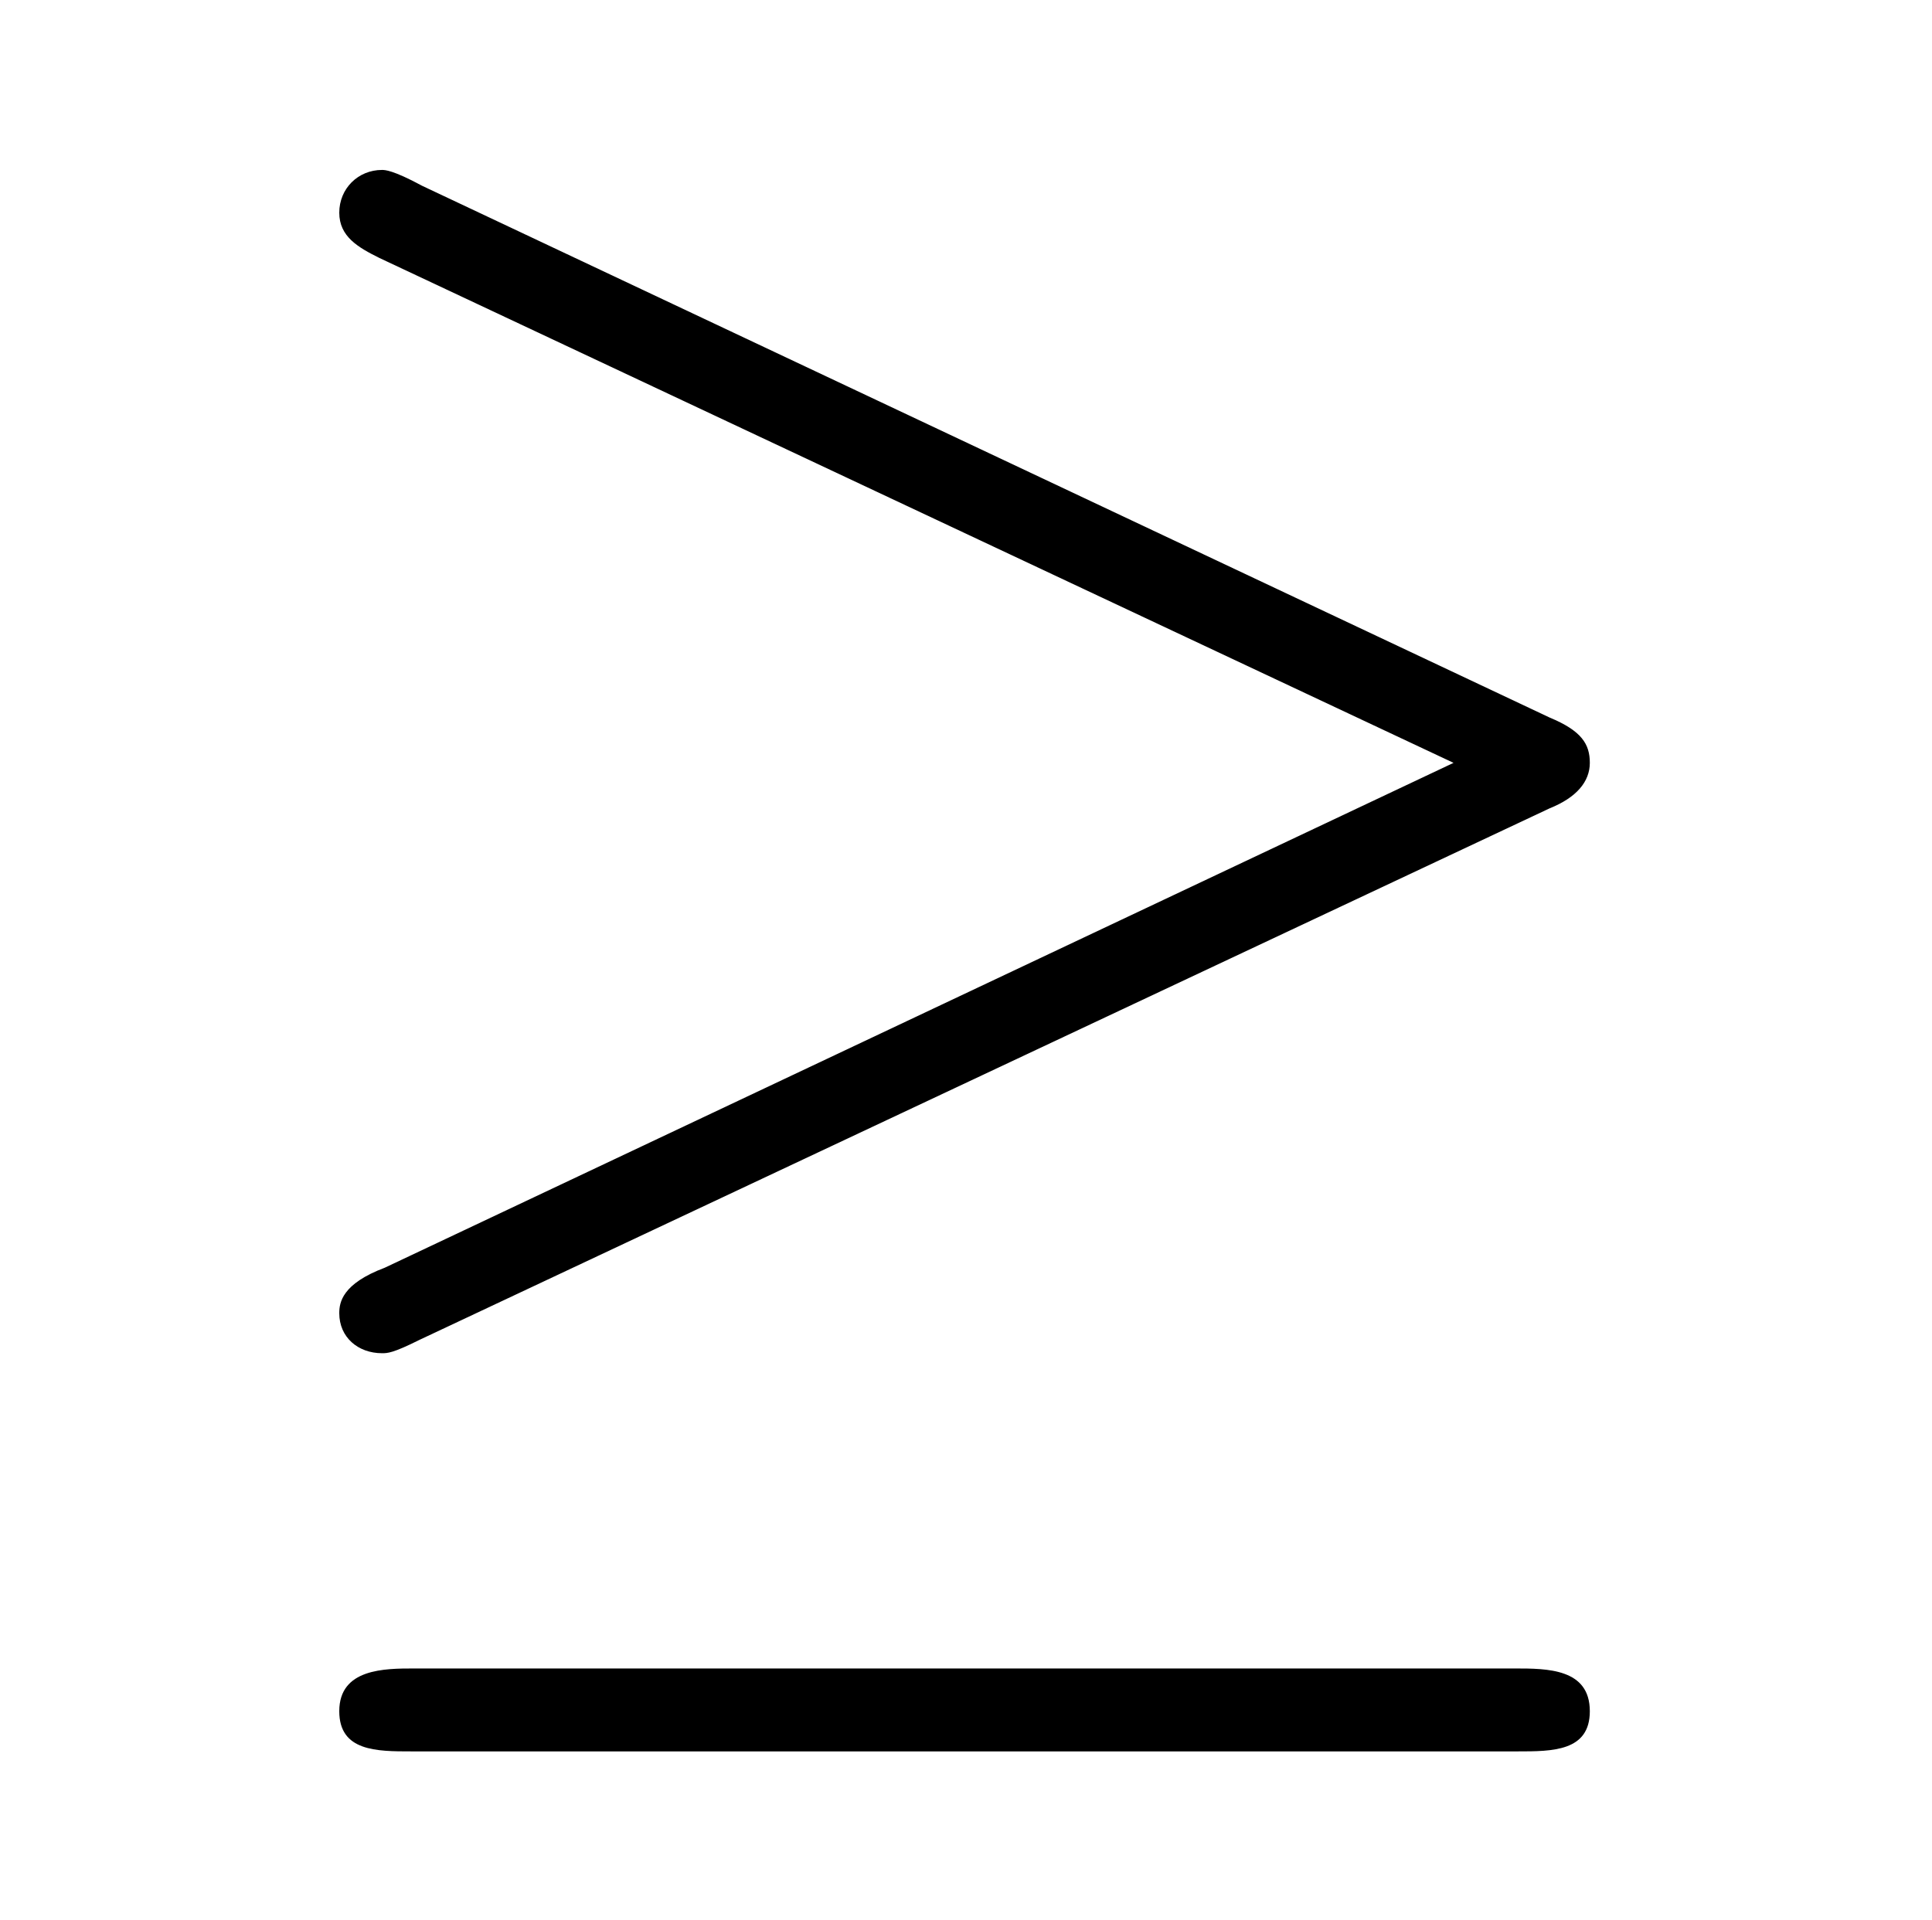
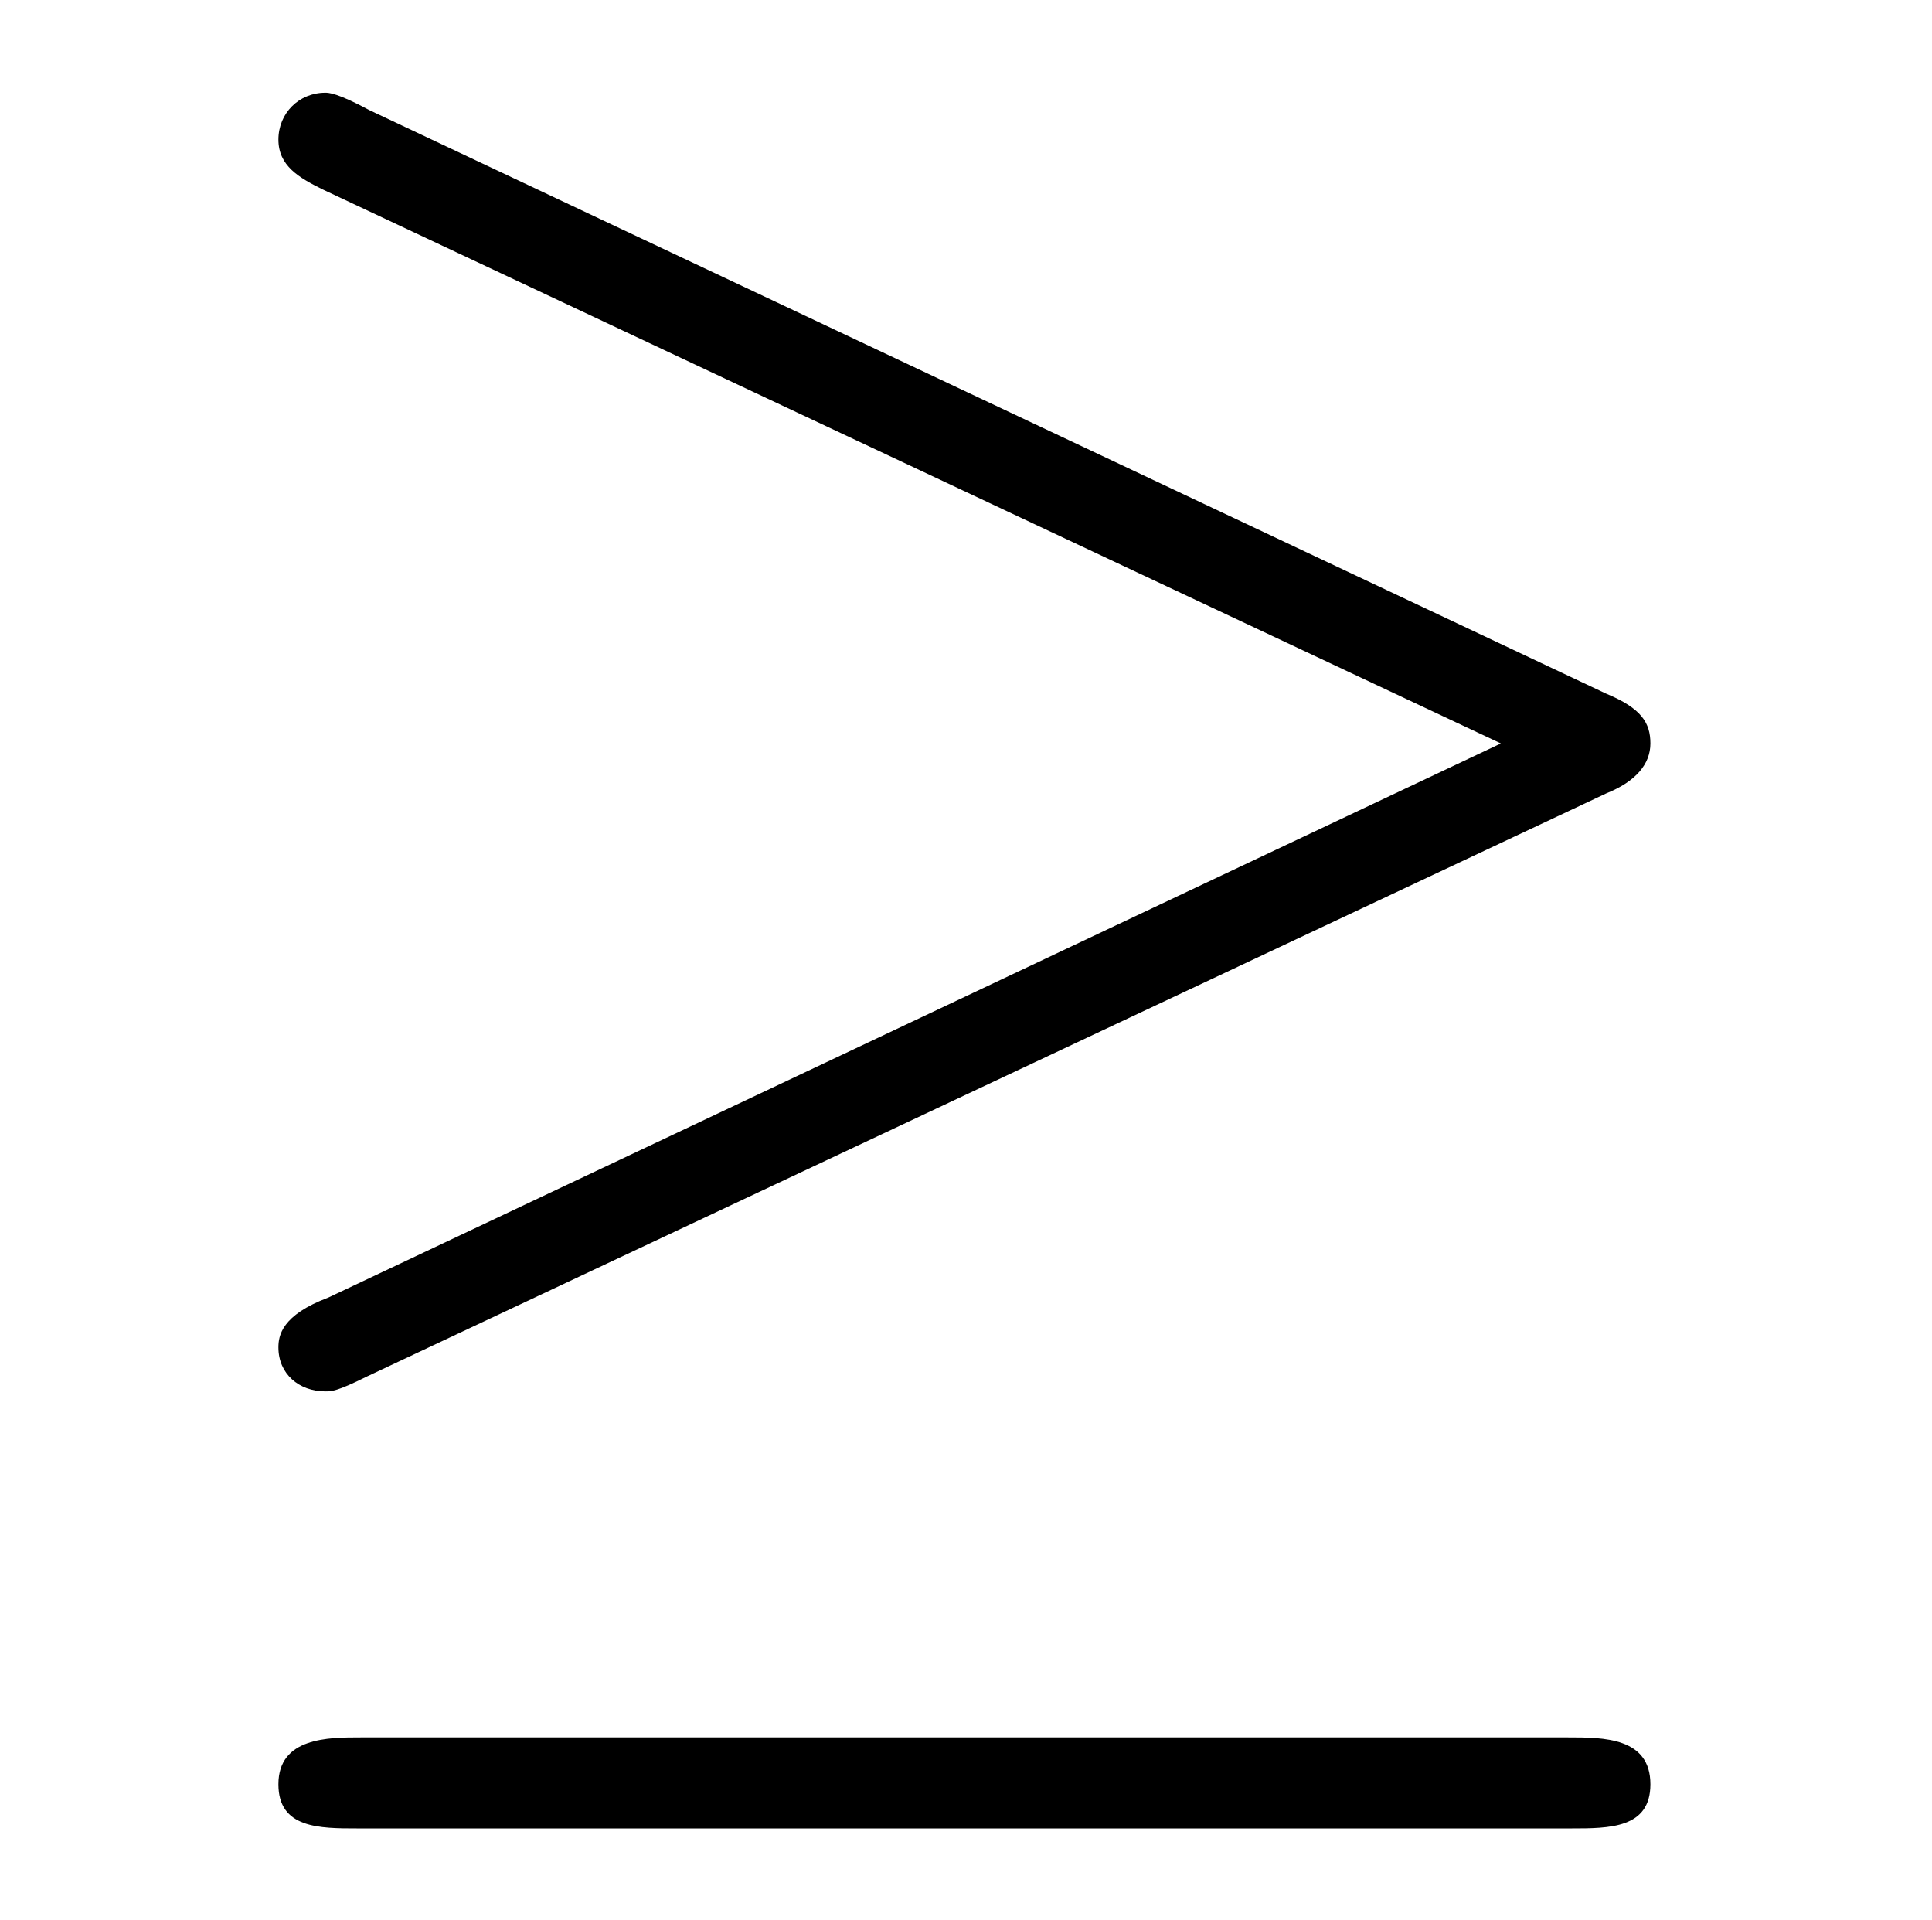
- <svg xmlns="http://www.w3.org/2000/svg" xmlns:xlink="http://www.w3.org/1999/xlink" viewBox="0 0 11.298 11.229" version="1.2">
+ <svg xmlns="http://www.w3.org/2000/svg" xmlns:xlink="http://www.w3.org/1999/xlink" viewBox="0 0 10.298 10.229" version="1.2">
  <defs>
    <g>
      <symbol overflow="visible" id="glyph0-0">
        <path style="stroke:none;" d="" />
      </symbol>
      <symbol overflow="visible" id="glyph0-1">
        <path style="stroke:none;" d="M 8.062 -3.875 C 8.219 -3.938 8.297 -4.031 8.297 -4.141 C 8.297 -4.25 8.25 -4.328 8.062 -4.406 L 1.469 -7.516 C 1.297 -7.609 1.25 -7.609 1.234 -7.609 C 1.094 -7.609 0.984 -7.5 0.984 -7.359 C 0.984 -7.219 1.094 -7.156 1.219 -7.094 L 7.5 -4.141 L 1.25 -1.188 C 1 -1.094 0.984 -0.984 0.984 -0.922 C 0.984 -0.781 1.094 -0.688 1.234 -0.688 C 1.266 -0.688 1.297 -0.688 1.453 -0.766 Z M 7.875 1.641 C 8.078 1.641 8.297 1.641 8.297 1.406 C 8.297 1.156 8.047 1.156 7.859 1.156 L 1.422 1.156 C 1.25 1.156 0.984 1.156 0.984 1.406 C 0.984 1.641 1.203 1.641 1.406 1.641 Z M 7.875 1.641 " />
      </symbol>
    </g>
  </defs>
  <g id="surface1">
    <g style="fill:rgb(0%,0%,0%);fill-opacity:1;">
-       <use xlink:href="#glyph0-1" x="1" y="8.603" />
+       <use xlink:href="#glyph0-1" x="0.5" y="8.103" />
    </g>
  </g>
</svg>
